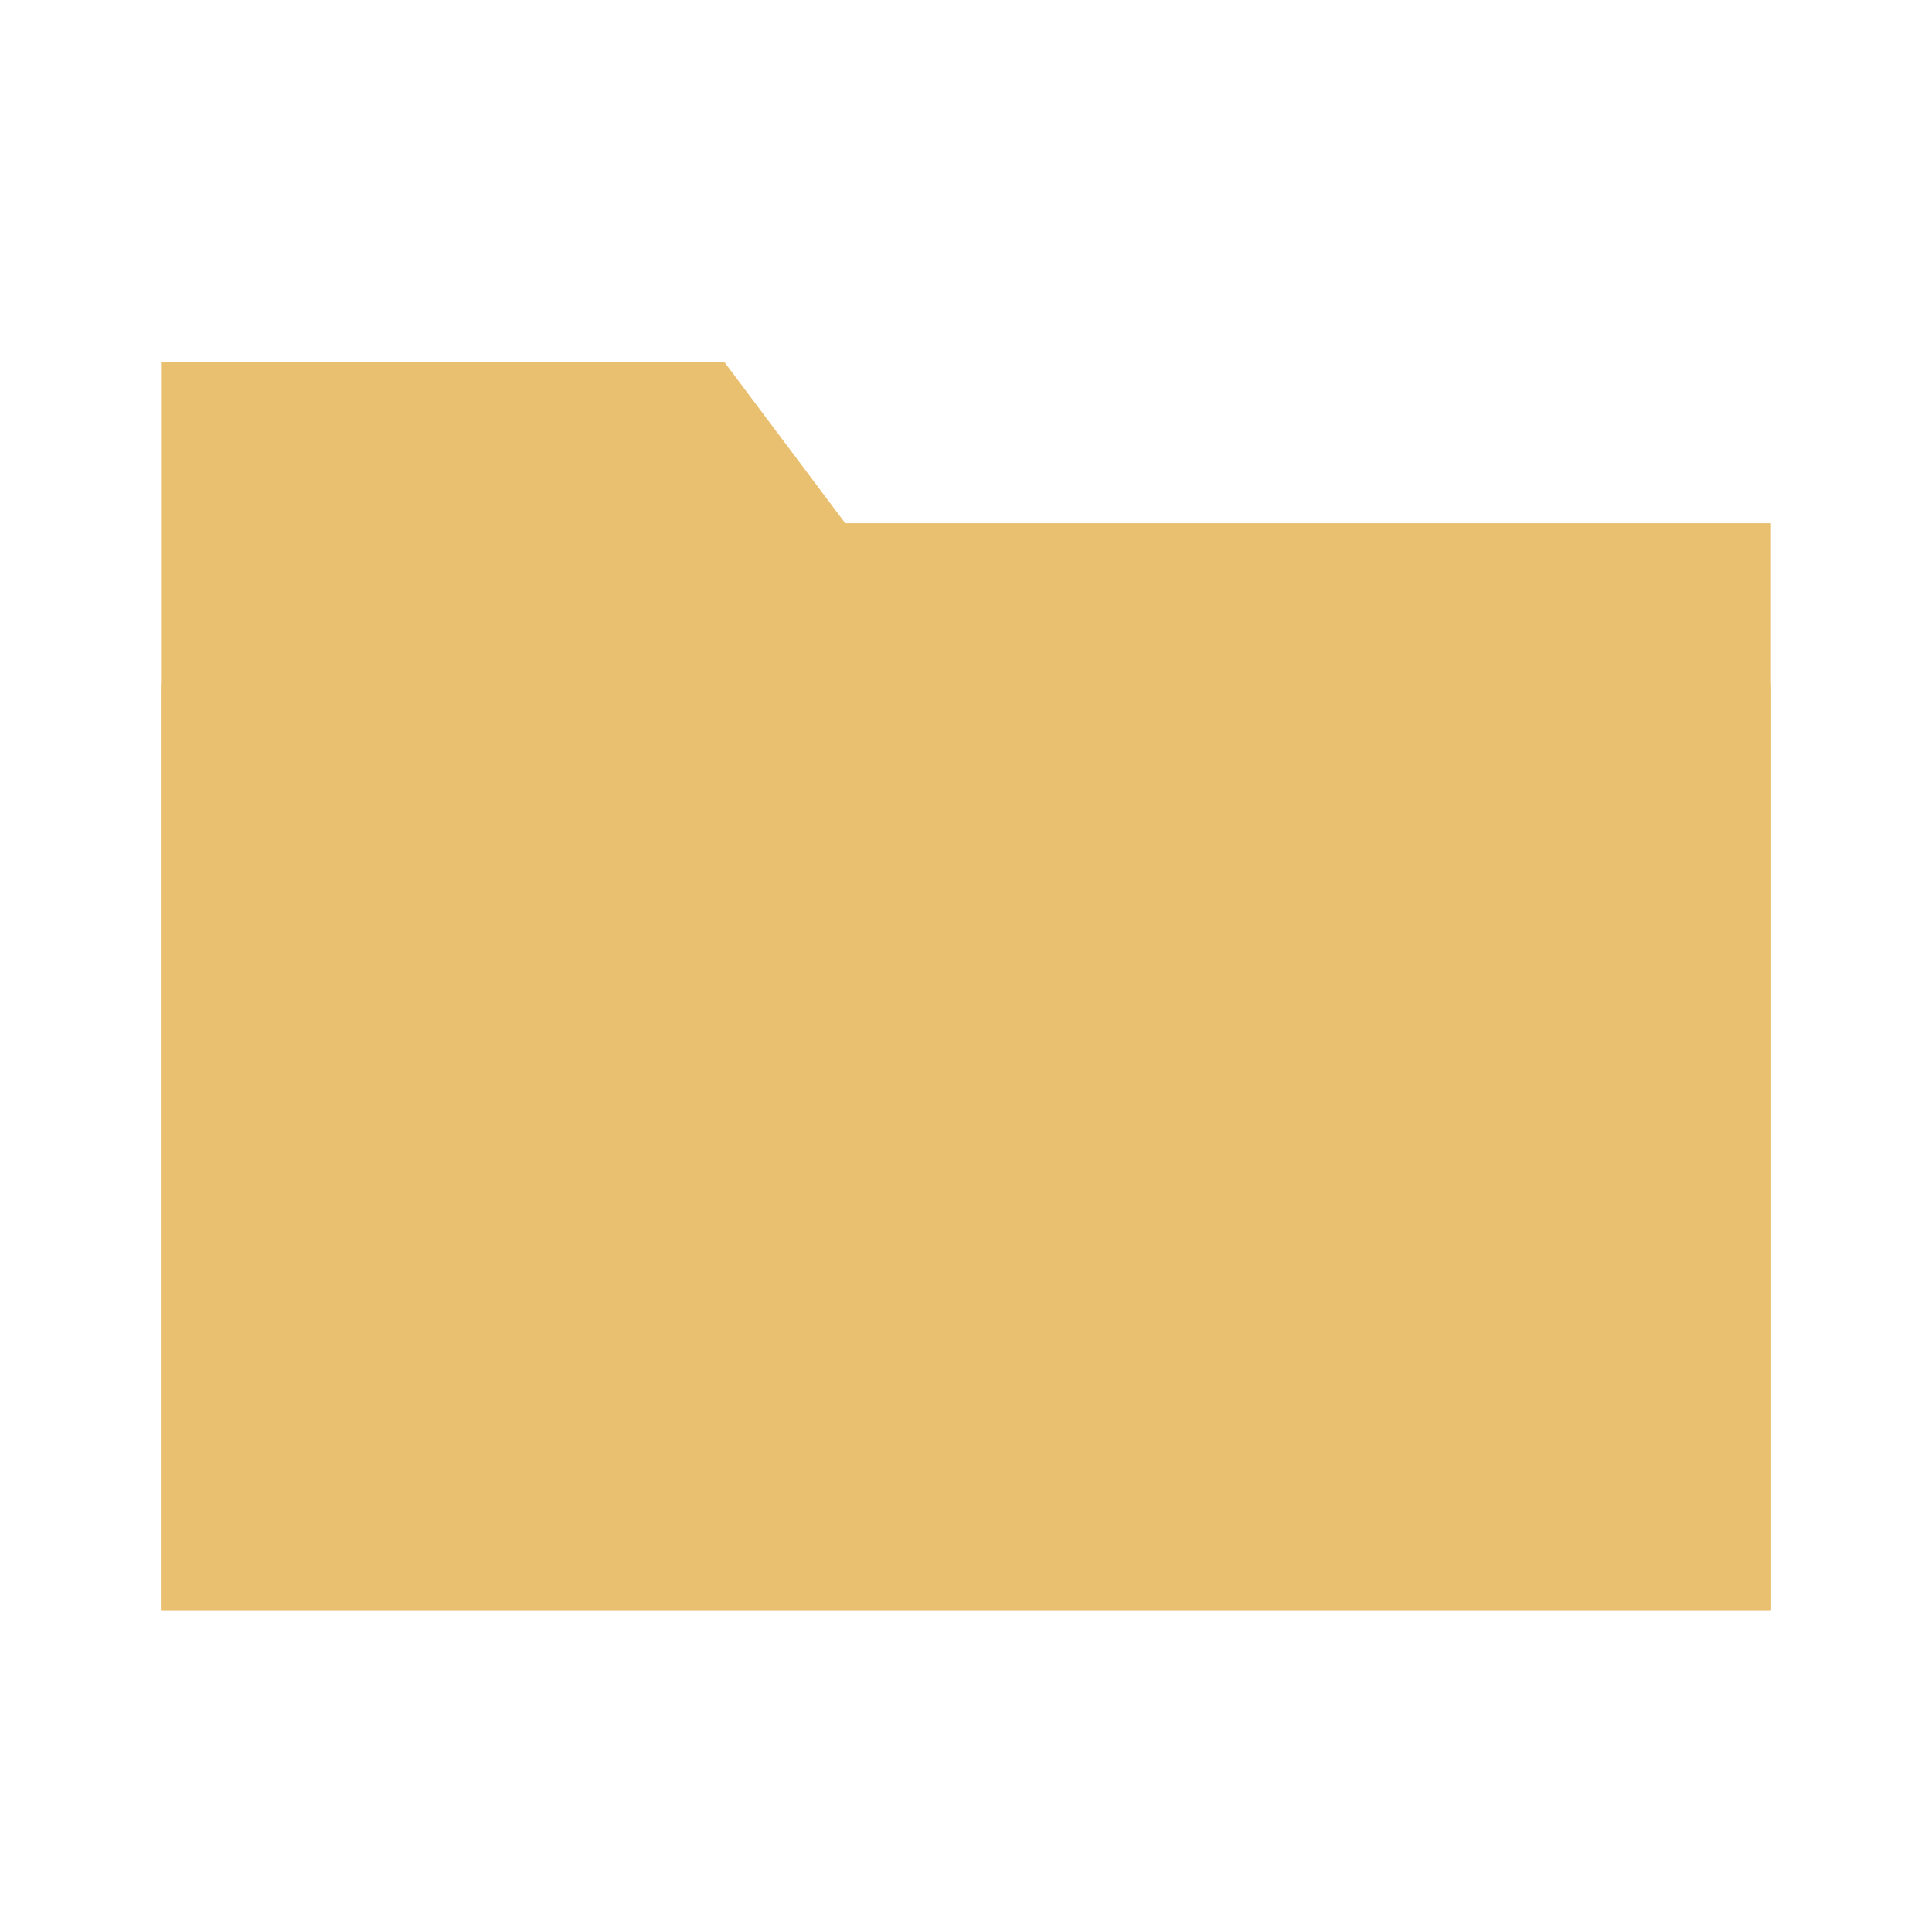
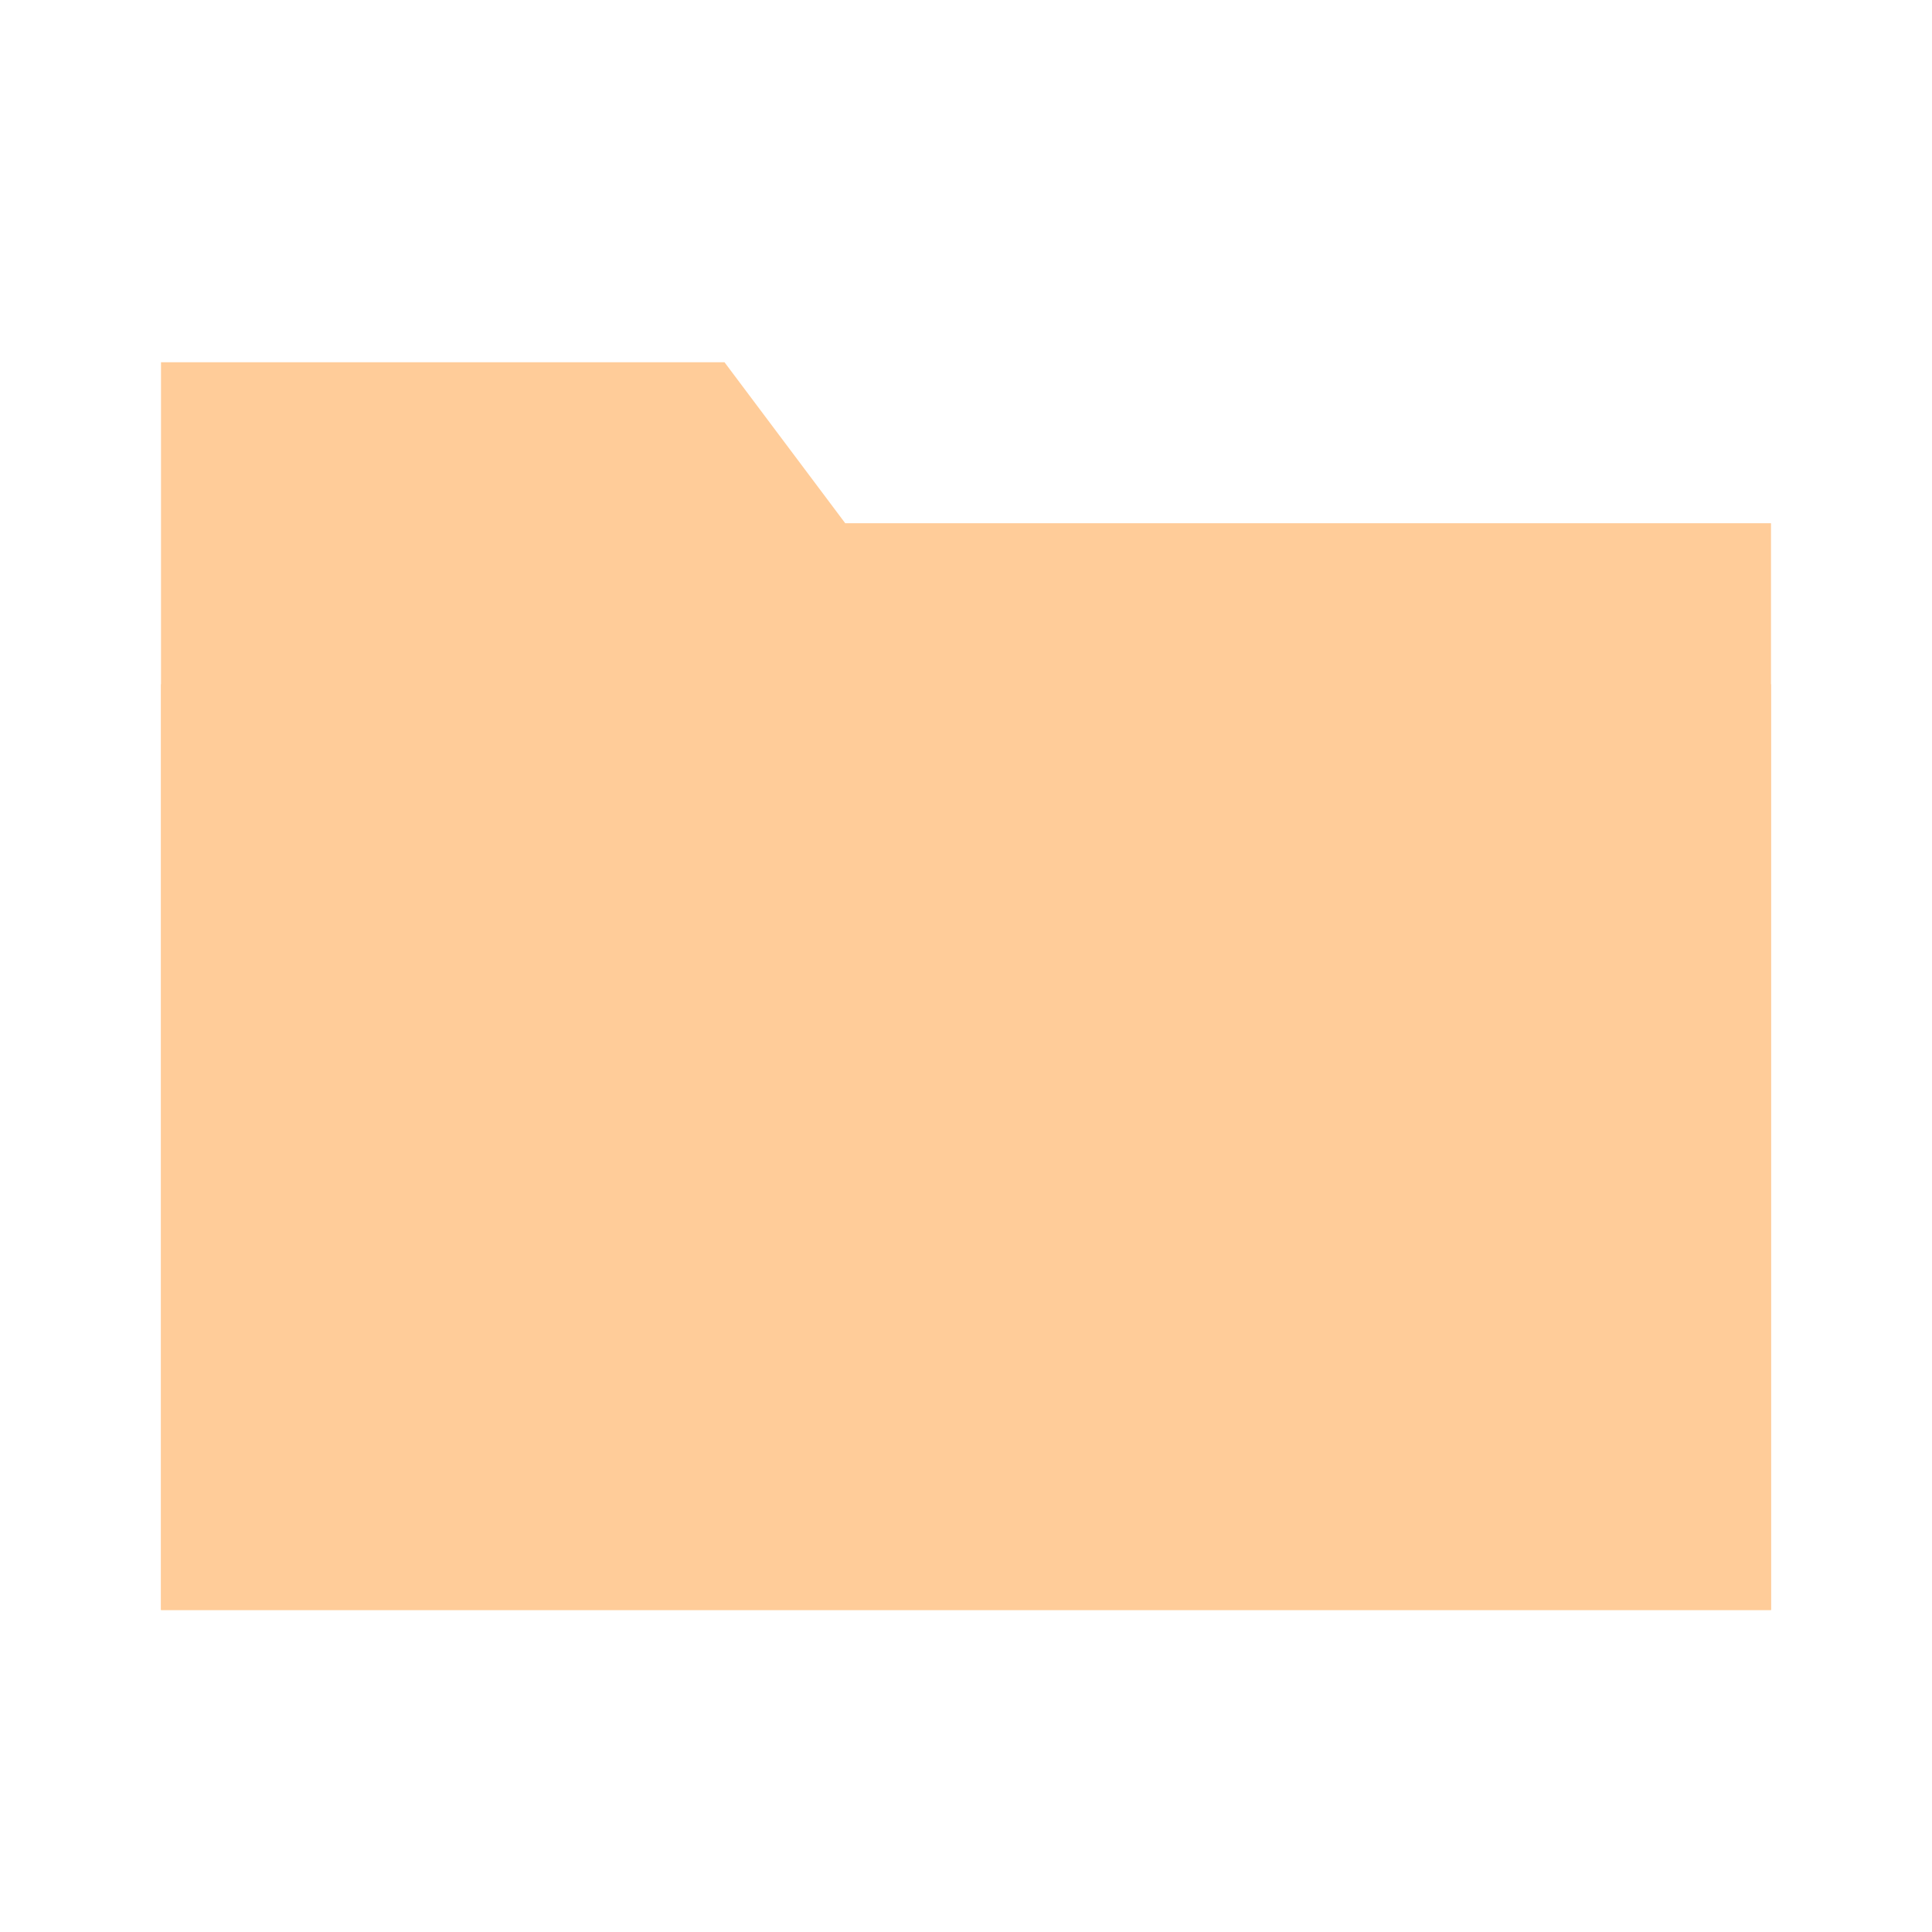
<svg xmlns="http://www.w3.org/2000/svg" width="48" height="48" viewBox="0 0 48 48">
-   <polygon points="4,9 18,9 21,13 44,13 44,40 4,40" fill="#e8c070" />
-   <rect x="4" y="17" width="40" height="23" fill="#e8c070" />
-   <polygon points="24.0,21.0 25.94,25.83 31.13,26.18 27.14,29.52 28.41,34.57 24.0,31.8 19.59,34.57 20.86,29.52 16.87,26.18 22.06,25.83" fill="#e8c070" />
+   <polygon points="4,9 18,9 21,13 44,13 44,40 4,40" fill="#ffcc99" />
+   <rect x="4" y="17" width="40" height="23" fill="#ffcc99" />
+   <polygon points="24.0,21.0 25.94,25.83 31.13,26.18 27.14,29.52 28.41,34.57 24.0,31.8 19.59,34.57 20.86,29.52 16.87,26.18 22.06,25.83" fill="#ffcc99" />
</svg>
